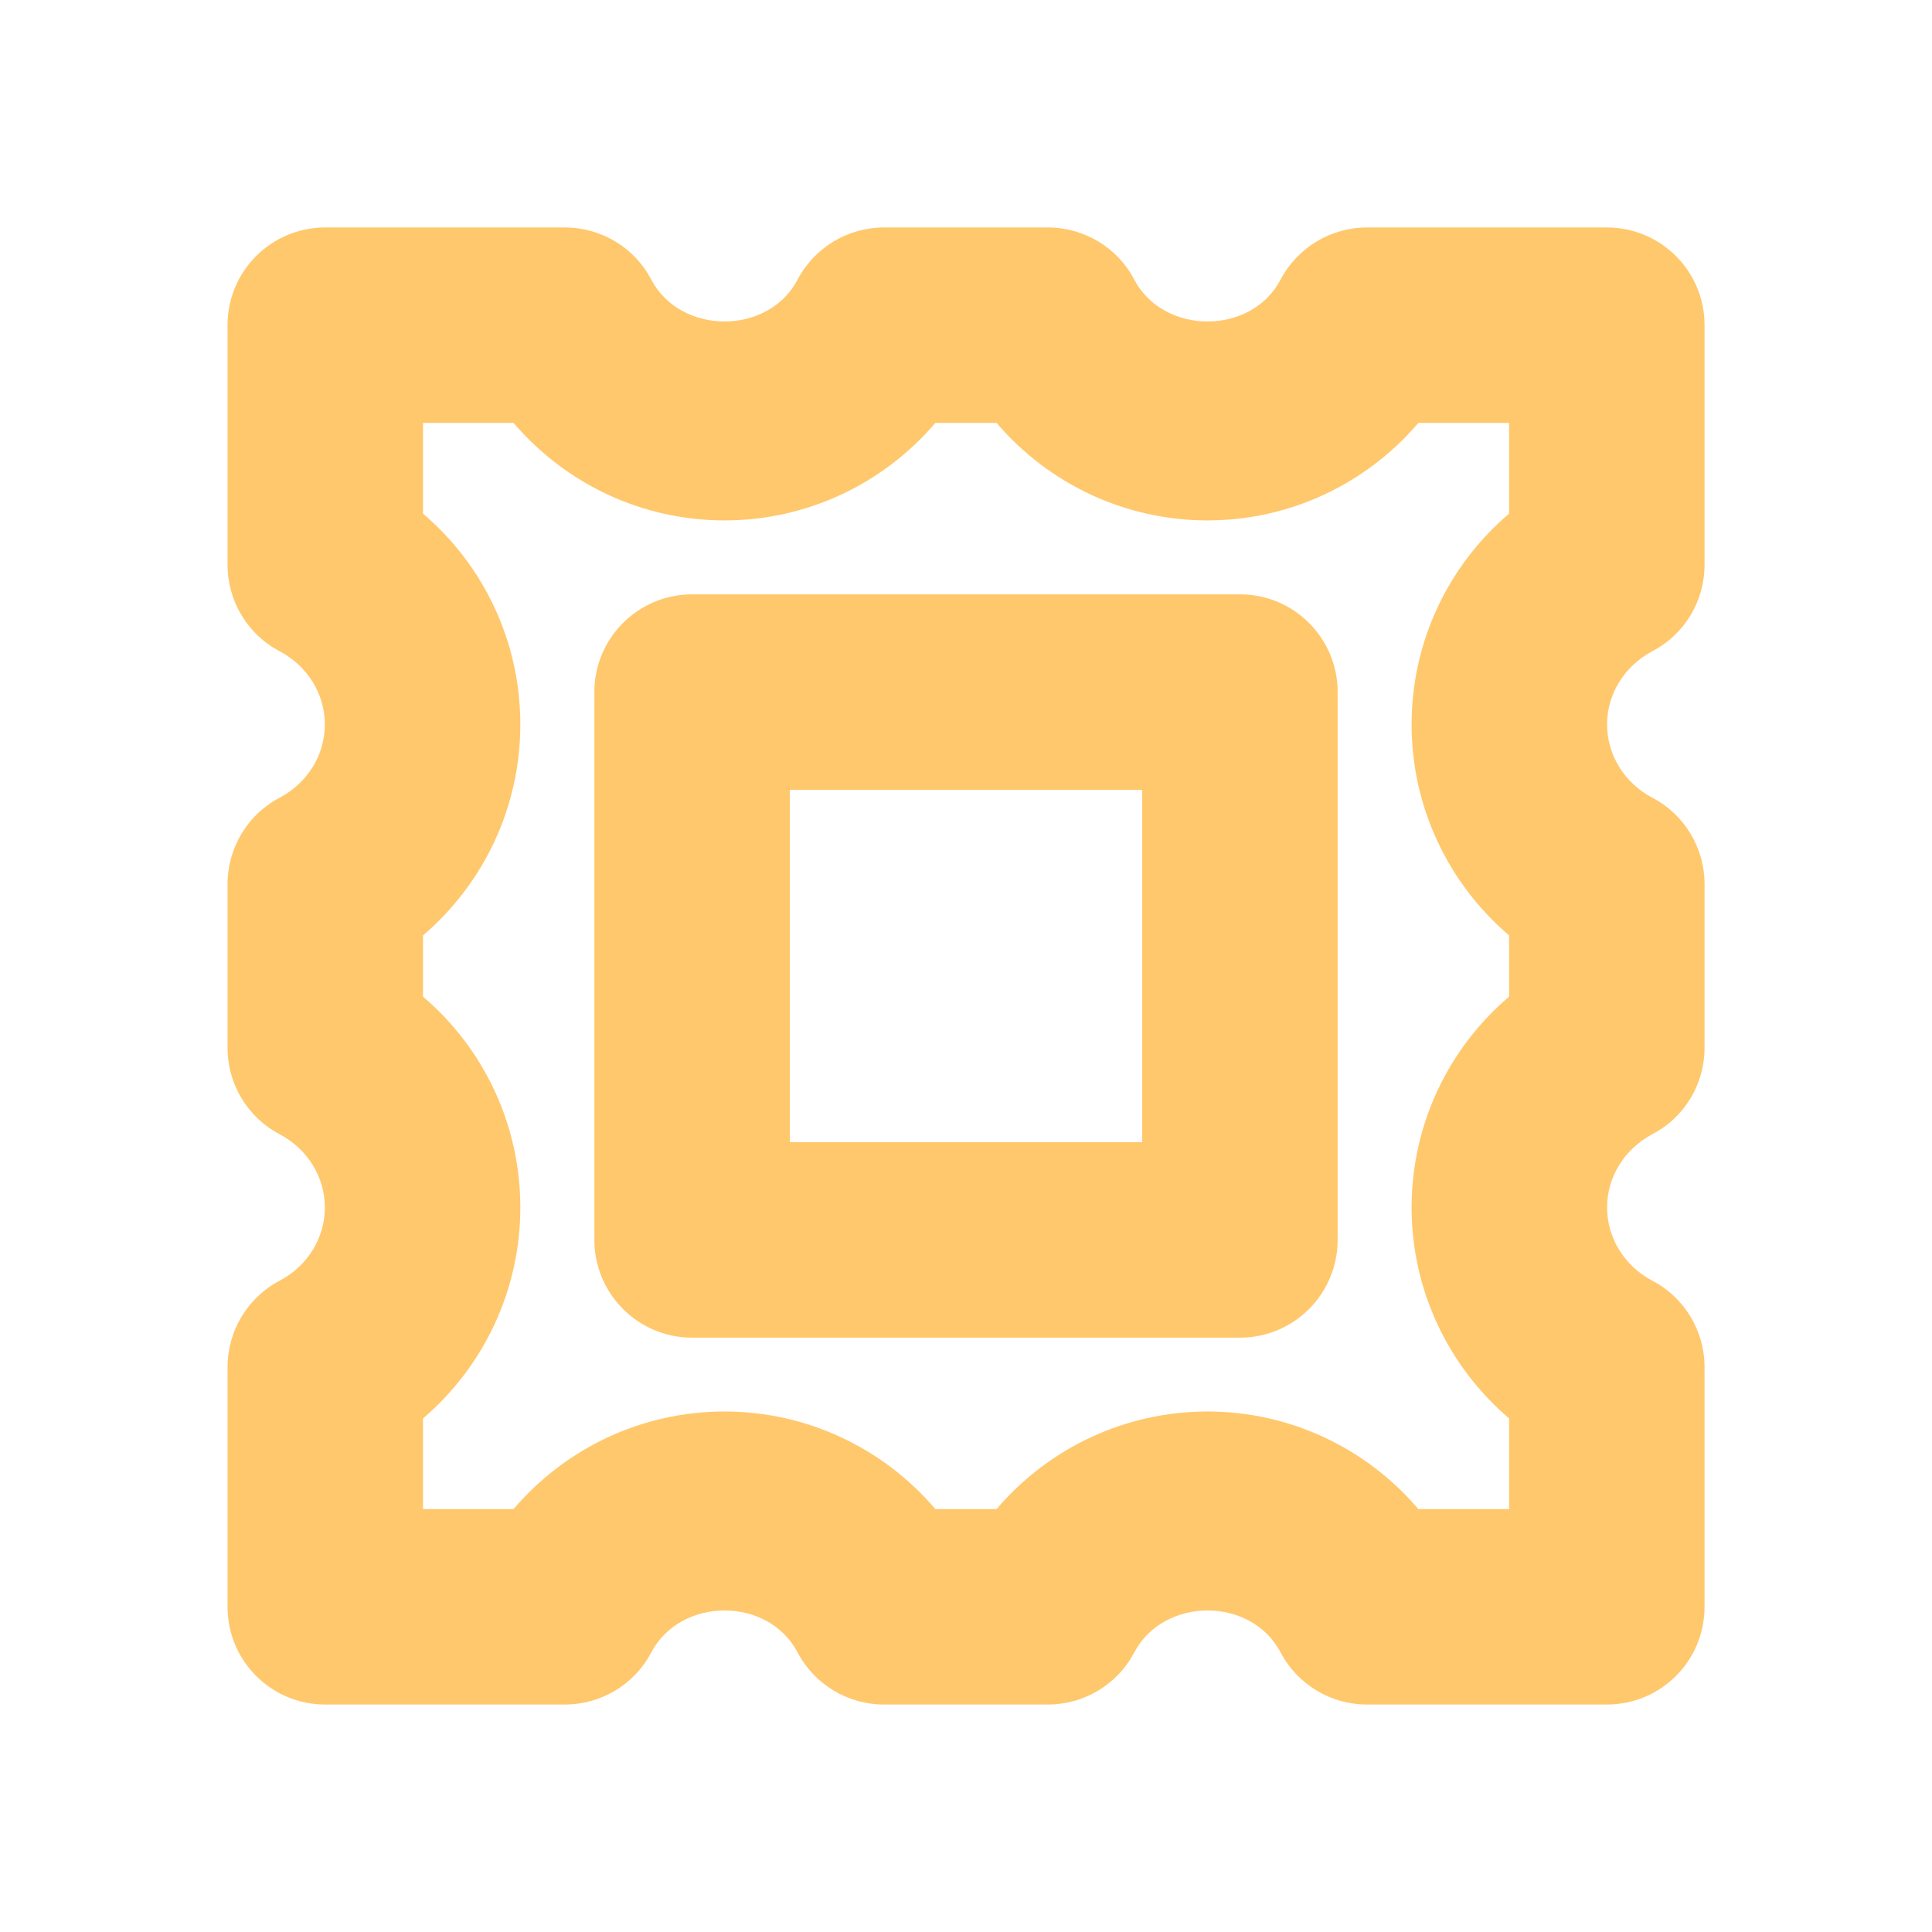
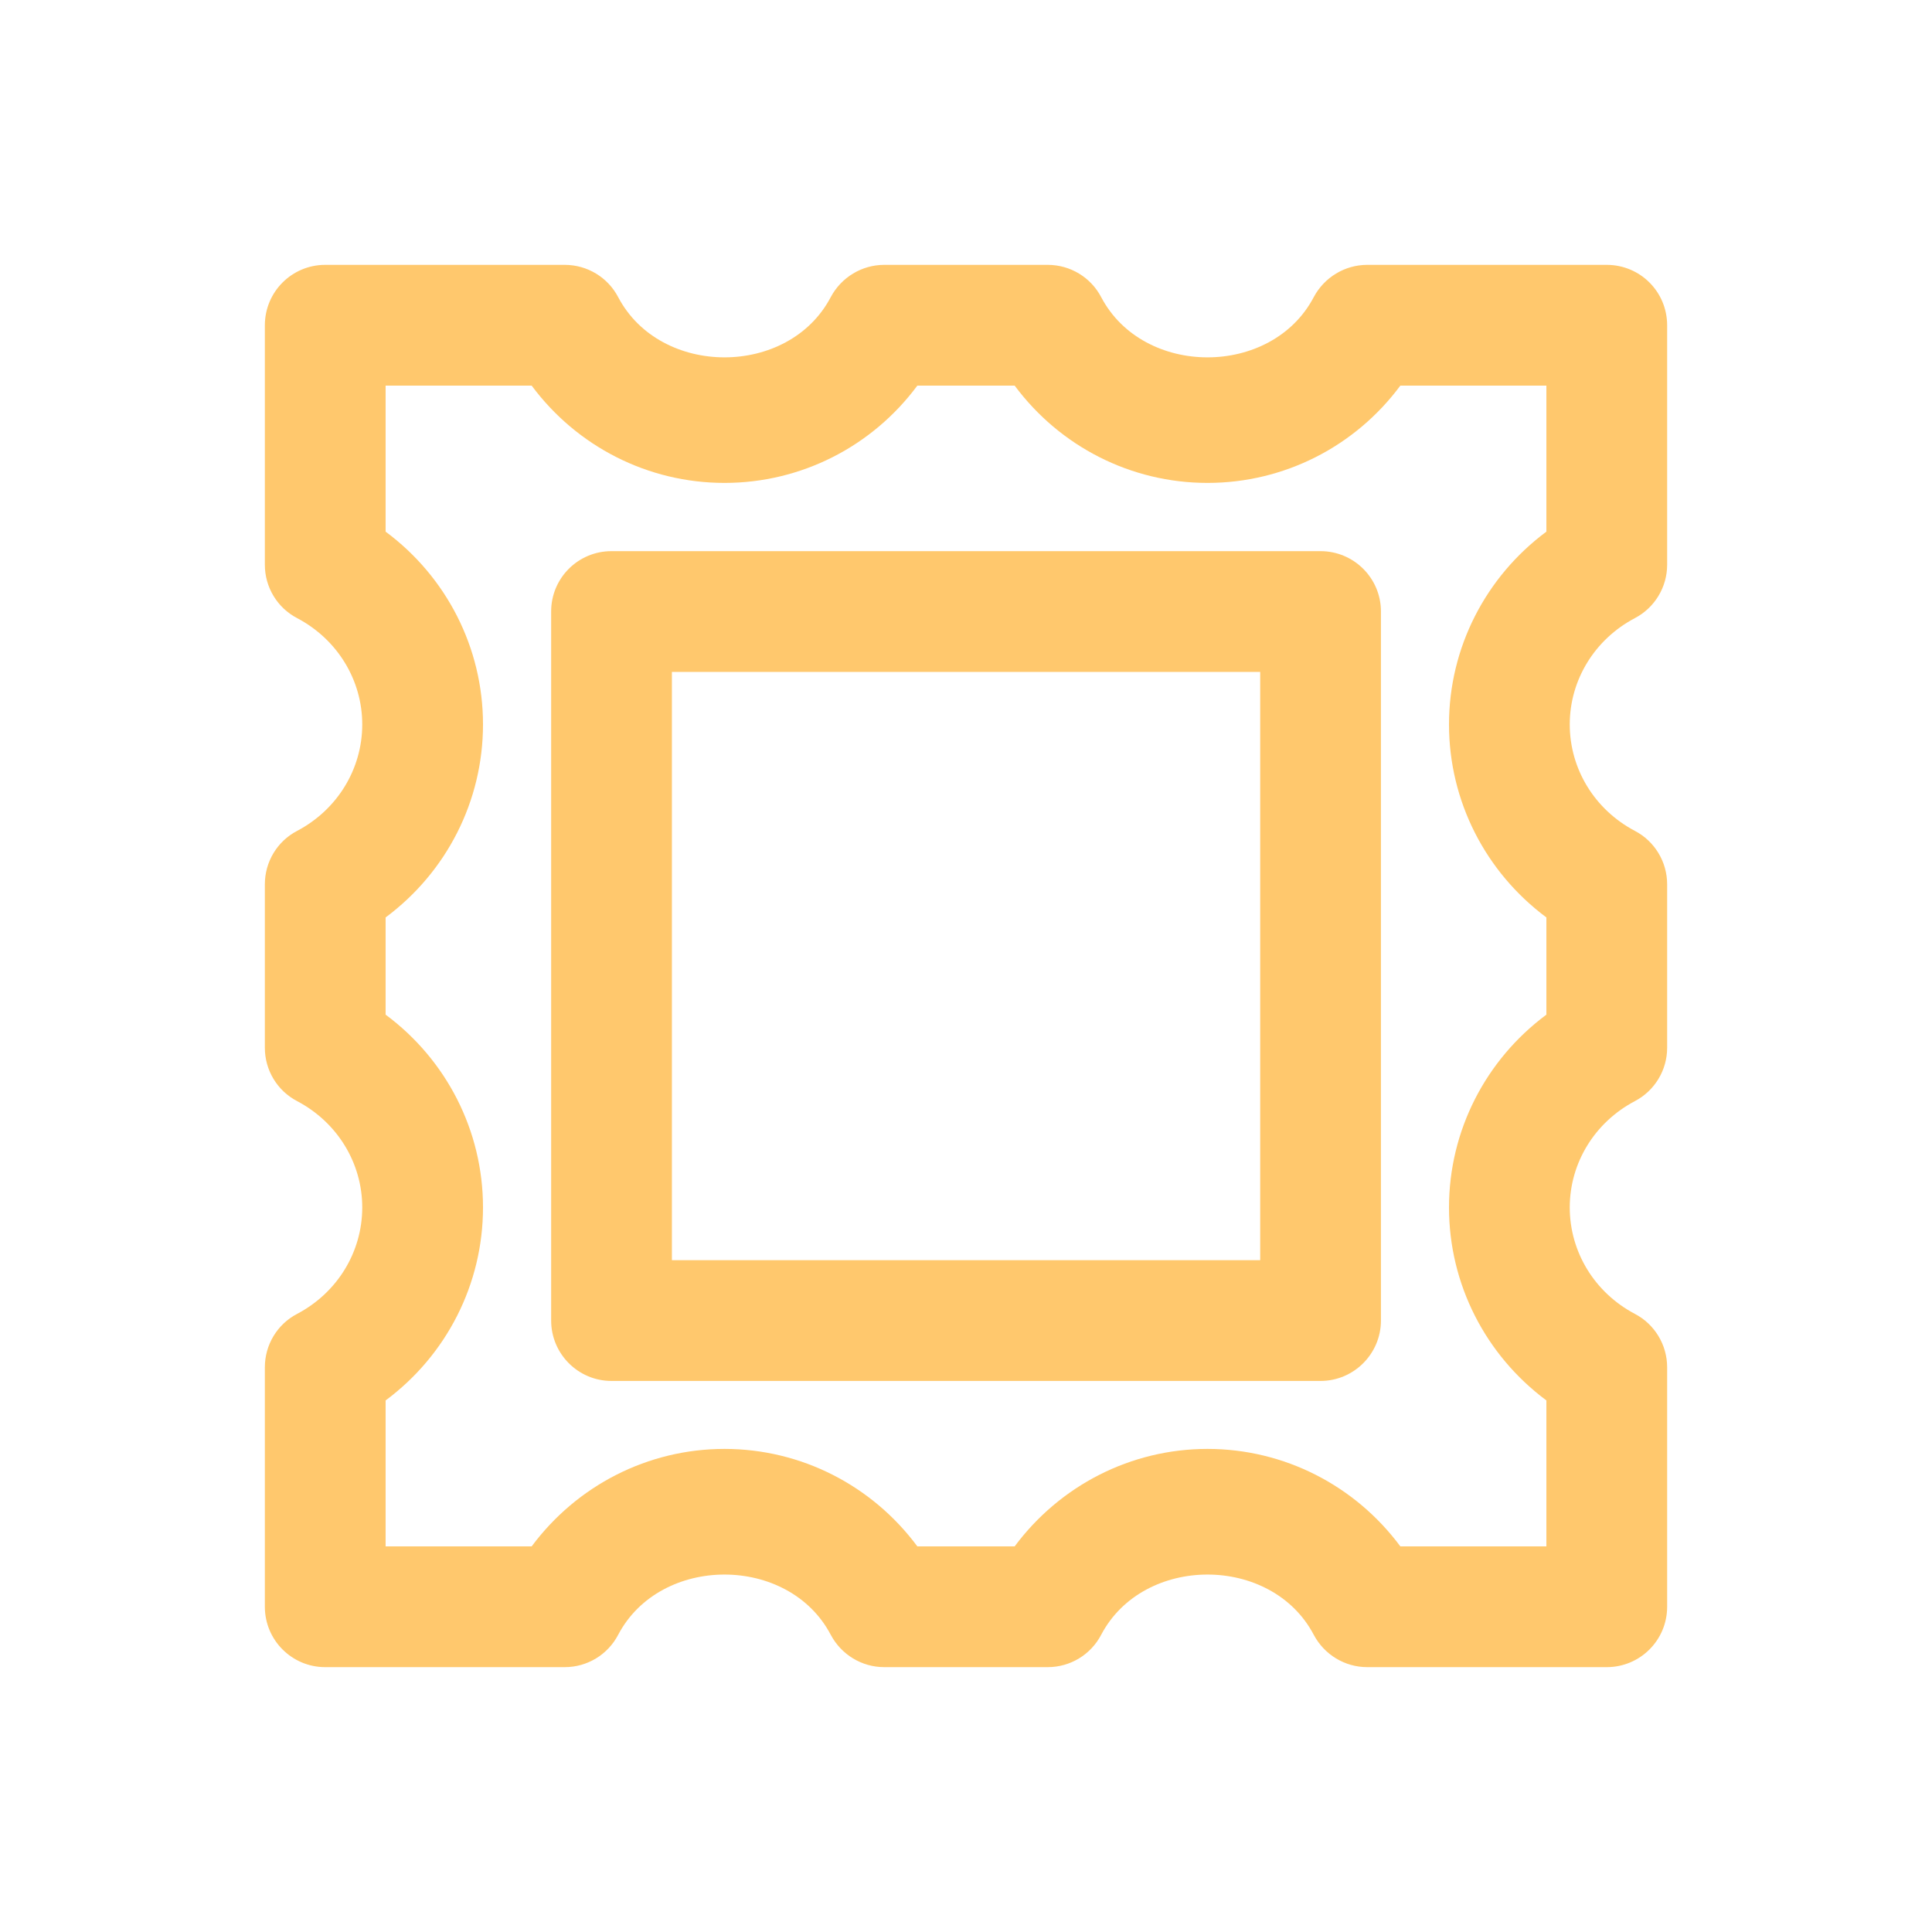
<svg xmlns="http://www.w3.org/2000/svg" width="22px" height="22px" viewBox="0 0 22 22" version="1.1">
-   <g id="小程序（精简版）" stroke="none" stroke-width="1" fill="none" fill-rule="evenodd">
-     <g id="福利社_我要邮票" transform="translate(-159, -158)">
-       <g id="分组-5" transform="translate(30, 147)">
-         <g id="分组-7" transform="translate(0, 10)">
-           <g id="分组-4-copy" transform="translate(129, 1)">
-             <g id="分组">
-               <polygon id="Fill-1" fill="#FFFFFF" points="0 22 22 22 22 0 0 0" />
-               <g transform="translate(1.375, 1.375)" fill="#FFC86D">
-                 <path d="M7.619,11.631 L11.631,11.631 L11.631,7.62 L7.619,7.62 L7.619,11.631 Z M12.745,13.857 L6.506,13.857 C5.891,13.857 5.393,13.358 5.393,12.743 L5.393,6.506 C5.393,5.892 5.891,5.393 6.506,5.393 L12.745,5.393 C13.36,5.393 13.857,5.892 13.857,6.506 L13.857,12.743 C13.857,13.358 13.36,13.857 12.745,13.857 Z" id="Fill-2" />
-                 <path d="M14.776,15.809 L15.809,15.809 L15.809,14.777 C15.112,14.18 14.699,13.311 14.699,12.374 C14.699,11.439 15.112,10.568 15.809,9.974 L15.809,9.277 C15.112,8.68 14.699,7.811 14.699,6.874 C14.699,5.939 15.112,5.068 15.809,4.474 L15.809,3.441 L14.776,3.441 C14.181,4.138 13.31,4.551 12.375,4.551 C11.439,4.551 10.569,4.138 9.973,3.441 L9.276,3.441 C8.681,4.138 7.81,4.551 6.875,4.551 C5.939,4.551 5.069,4.138 4.473,3.441 L3.442,3.441 L3.442,4.474 C4.139,5.068 4.55,5.939 4.55,6.874 C4.55,7.811 4.139,8.68 3.442,9.277 L3.442,9.974 C4.139,10.568 4.55,11.439 4.55,12.374 C4.55,13.311 4.139,14.18 3.442,14.777 L3.442,15.809 L4.473,15.809 C5.069,15.111 5.939,14.698 6.875,14.698 C7.81,14.698 8.681,15.111 9.276,15.809 L9.973,15.809 C10.569,15.111 11.439,14.698 12.375,14.698 C13.31,14.698 14.181,15.111 14.776,15.809 M16.922,18.035 L14.193,18.035 C13.779,18.035 13.4,17.807 13.207,17.441 C12.872,16.803 11.878,16.806 11.541,17.441 C11.35,17.807 10.969,18.035 10.556,18.035 L8.693,18.035 C8.279,18.035 7.9,17.807 7.707,17.441 C7.372,16.803 6.378,16.806 6.041,17.441 C5.85,17.807 5.469,18.035 5.056,18.035 L2.328,18.035 C1.714,18.035 1.216,17.538 1.216,16.923 L1.216,14.194 C1.216,13.78 1.444,13.4 1.81,13.208 C2.127,13.041 2.324,12.722 2.324,12.374 C2.324,12.028 2.127,11.709 1.81,11.541 C1.444,11.35 1.216,10.969 1.216,10.557 L1.216,8.694 C1.216,8.28 1.444,7.9 1.81,7.708 C2.127,7.541 2.324,7.222 2.324,6.874 C2.324,6.528 2.127,6.209 1.81,6.041 C1.444,5.85 1.216,5.469 1.216,5.057 L1.216,2.327 C1.216,1.713 1.714,1.215 2.328,1.215 L5.056,1.215 C5.469,1.215 5.85,1.443 6.041,1.809 C6.375,2.443 7.374,2.446 7.707,1.809 C7.9,1.443 8.279,1.215 8.693,1.215 L10.556,1.215 C10.969,1.215 11.35,1.443 11.541,1.809 C11.875,2.443 12.874,2.446 13.207,1.809 C13.4,1.443 13.779,1.215 14.193,1.215 L16.922,1.215 C17.537,1.215 18.035,1.713 18.035,2.327 L18.035,5.057 C18.035,5.469 17.807,5.85 17.439,6.041 C17.123,6.209 16.925,6.528 16.925,6.874 C16.925,7.222 17.123,7.541 17.439,7.708 C17.807,7.9 18.035,8.28 18.035,8.694 L18.035,10.557 C18.035,10.969 17.807,11.35 17.439,11.541 C17.123,11.709 16.925,12.028 16.925,12.374 C16.925,12.722 17.123,13.041 17.439,13.208 C17.807,13.4 18.035,13.78 18.035,14.194 L18.035,16.923 C18.035,17.538 17.537,18.035 16.922,18.035" id="Fill-4" />
-               </g>
-             </g>
+   <g id="小程序" stroke="none" stroke-width="1" fill="none" fill-rule="evenodd">
+     <g id="票券" transform="translate(-20, -169)">
+       <g id="分组-5" transform="translate(20, 147)">
+         <g id="分组" transform="translate(0, 22)">
+           <polygon id="Fill-1" fill="#FFFFFF" points="0 22 22 22 22 0 0 0" />
+           <g transform="translate(2.75, 2.75)" fill="#FFC86D">
+             <path d="M4.901,11.6 L11.6,11.6 L11.6,4.901 L4.901,4.901 L4.901,11.6 Z M12.287,12.975 L4.213,12.975 C3.833,12.975 3.526,12.666 3.526,12.287 L3.526,4.213 C3.526,3.833 3.833,3.526 4.213,3.526 L12.287,3.526 C12.666,3.526 12.975,3.833 12.975,4.213 L12.975,12.287 C12.975,12.666 12.666,12.975 12.287,12.975 Z" id="Fill-2" />
+             <path d="M13.196,14.859 L14.859,14.859 L14.859,13.197 C14.167,12.682 13.75,11.874 13.75,10.999 C13.75,10.126 14.167,9.318 14.859,8.804 L14.859,7.697 C14.167,7.182 13.75,6.374 13.75,5.499 C13.75,4.626 14.167,3.818 14.859,3.304 L14.859,1.641 L13.196,1.641 C12.682,2.334 11.873,2.749 11,2.749 C10.127,2.749 9.319,2.334 8.804,1.641 L7.696,1.641 C7.182,2.334 6.373,2.749 5.5,2.749 C4.627,2.749 3.819,2.334 3.304,1.641 L1.641,1.641 L1.641,3.304 C2.334,3.818 2.75,4.626 2.75,5.499 C2.75,6.374 2.334,7.182 1.641,7.697 L1.641,8.804 C2.334,9.318 2.75,10.126 2.75,10.999 C2.75,11.874 2.334,12.682 1.641,13.197 L1.641,14.859 L3.304,14.859 C3.819,14.166 4.627,13.749 5.5,13.749 C6.373,13.749 7.182,14.166 7.696,14.859 L8.804,14.859 C9.319,14.166 10.127,13.749 11,13.749 C11.873,13.749 12.682,14.166 13.196,14.859 M15.546,16.234 L12.819,16.234 C12.564,16.234 12.33,16.092 12.21,15.866 C11.73,14.951 10.27,14.951 9.789,15.866 C9.671,16.092 9.437,16.234 9.181,16.234 L7.319,16.234 C7.064,16.234 6.83,16.092 6.71,15.866 C6.23,14.951 4.77,14.951 4.289,15.866 C4.171,16.092 3.937,16.234 3.681,16.234 L0.953,16.234 C0.574,16.234 0.266,15.926 0.266,15.547 L0.266,12.819 C0.266,12.564 0.407,12.329 0.634,12.211 C1.091,11.97 1.375,11.507 1.375,10.999 C1.375,10.493 1.091,10.03 0.634,9.789 C0.407,9.671 0.266,9.436 0.266,9.182 L0.266,7.319 C0.266,7.064 0.407,6.829 0.634,6.711 C1.091,6.47 1.375,6.007 1.375,5.499 C1.375,4.993 1.091,4.53 0.634,4.289 C0.407,4.171 0.266,3.936 0.266,3.682 L0.266,0.954 C0.266,0.573 0.574,0.266 0.953,0.266 L3.681,0.266 C3.937,0.266 4.171,0.408 4.289,0.633 C4.77,1.548 6.23,1.548 6.71,0.633 C6.83,0.408 7.064,0.266 7.319,0.266 L9.181,0.266 C9.437,0.266 9.671,0.408 9.789,0.633 C10.27,1.548 11.73,1.548 12.21,0.633 C12.33,0.408 12.564,0.266 12.819,0.266 L15.546,0.266 C15.927,0.266 16.234,0.573 16.234,0.954 L16.234,3.682 C16.234,3.936 16.092,4.171 15.866,4.289 C15.409,4.53 15.125,4.993 15.125,5.499 C15.125,6.007 15.409,6.47 15.866,6.711 C16.092,6.829 16.234,7.064 16.234,7.319 L16.234,9.182 C16.234,9.436 16.092,9.671 15.866,9.789 C15.409,10.03 15.125,10.493 15.125,10.999 C15.125,11.507 15.409,11.97 15.866,12.211 C16.092,12.329 16.234,12.564 16.234,12.819 L16.234,15.547 C16.234,15.926 15.927,16.234 15.546,16.234" id="Fill-4" />
          </g>
        </g>
      </g>
    </g>
  </g>
</svg>
